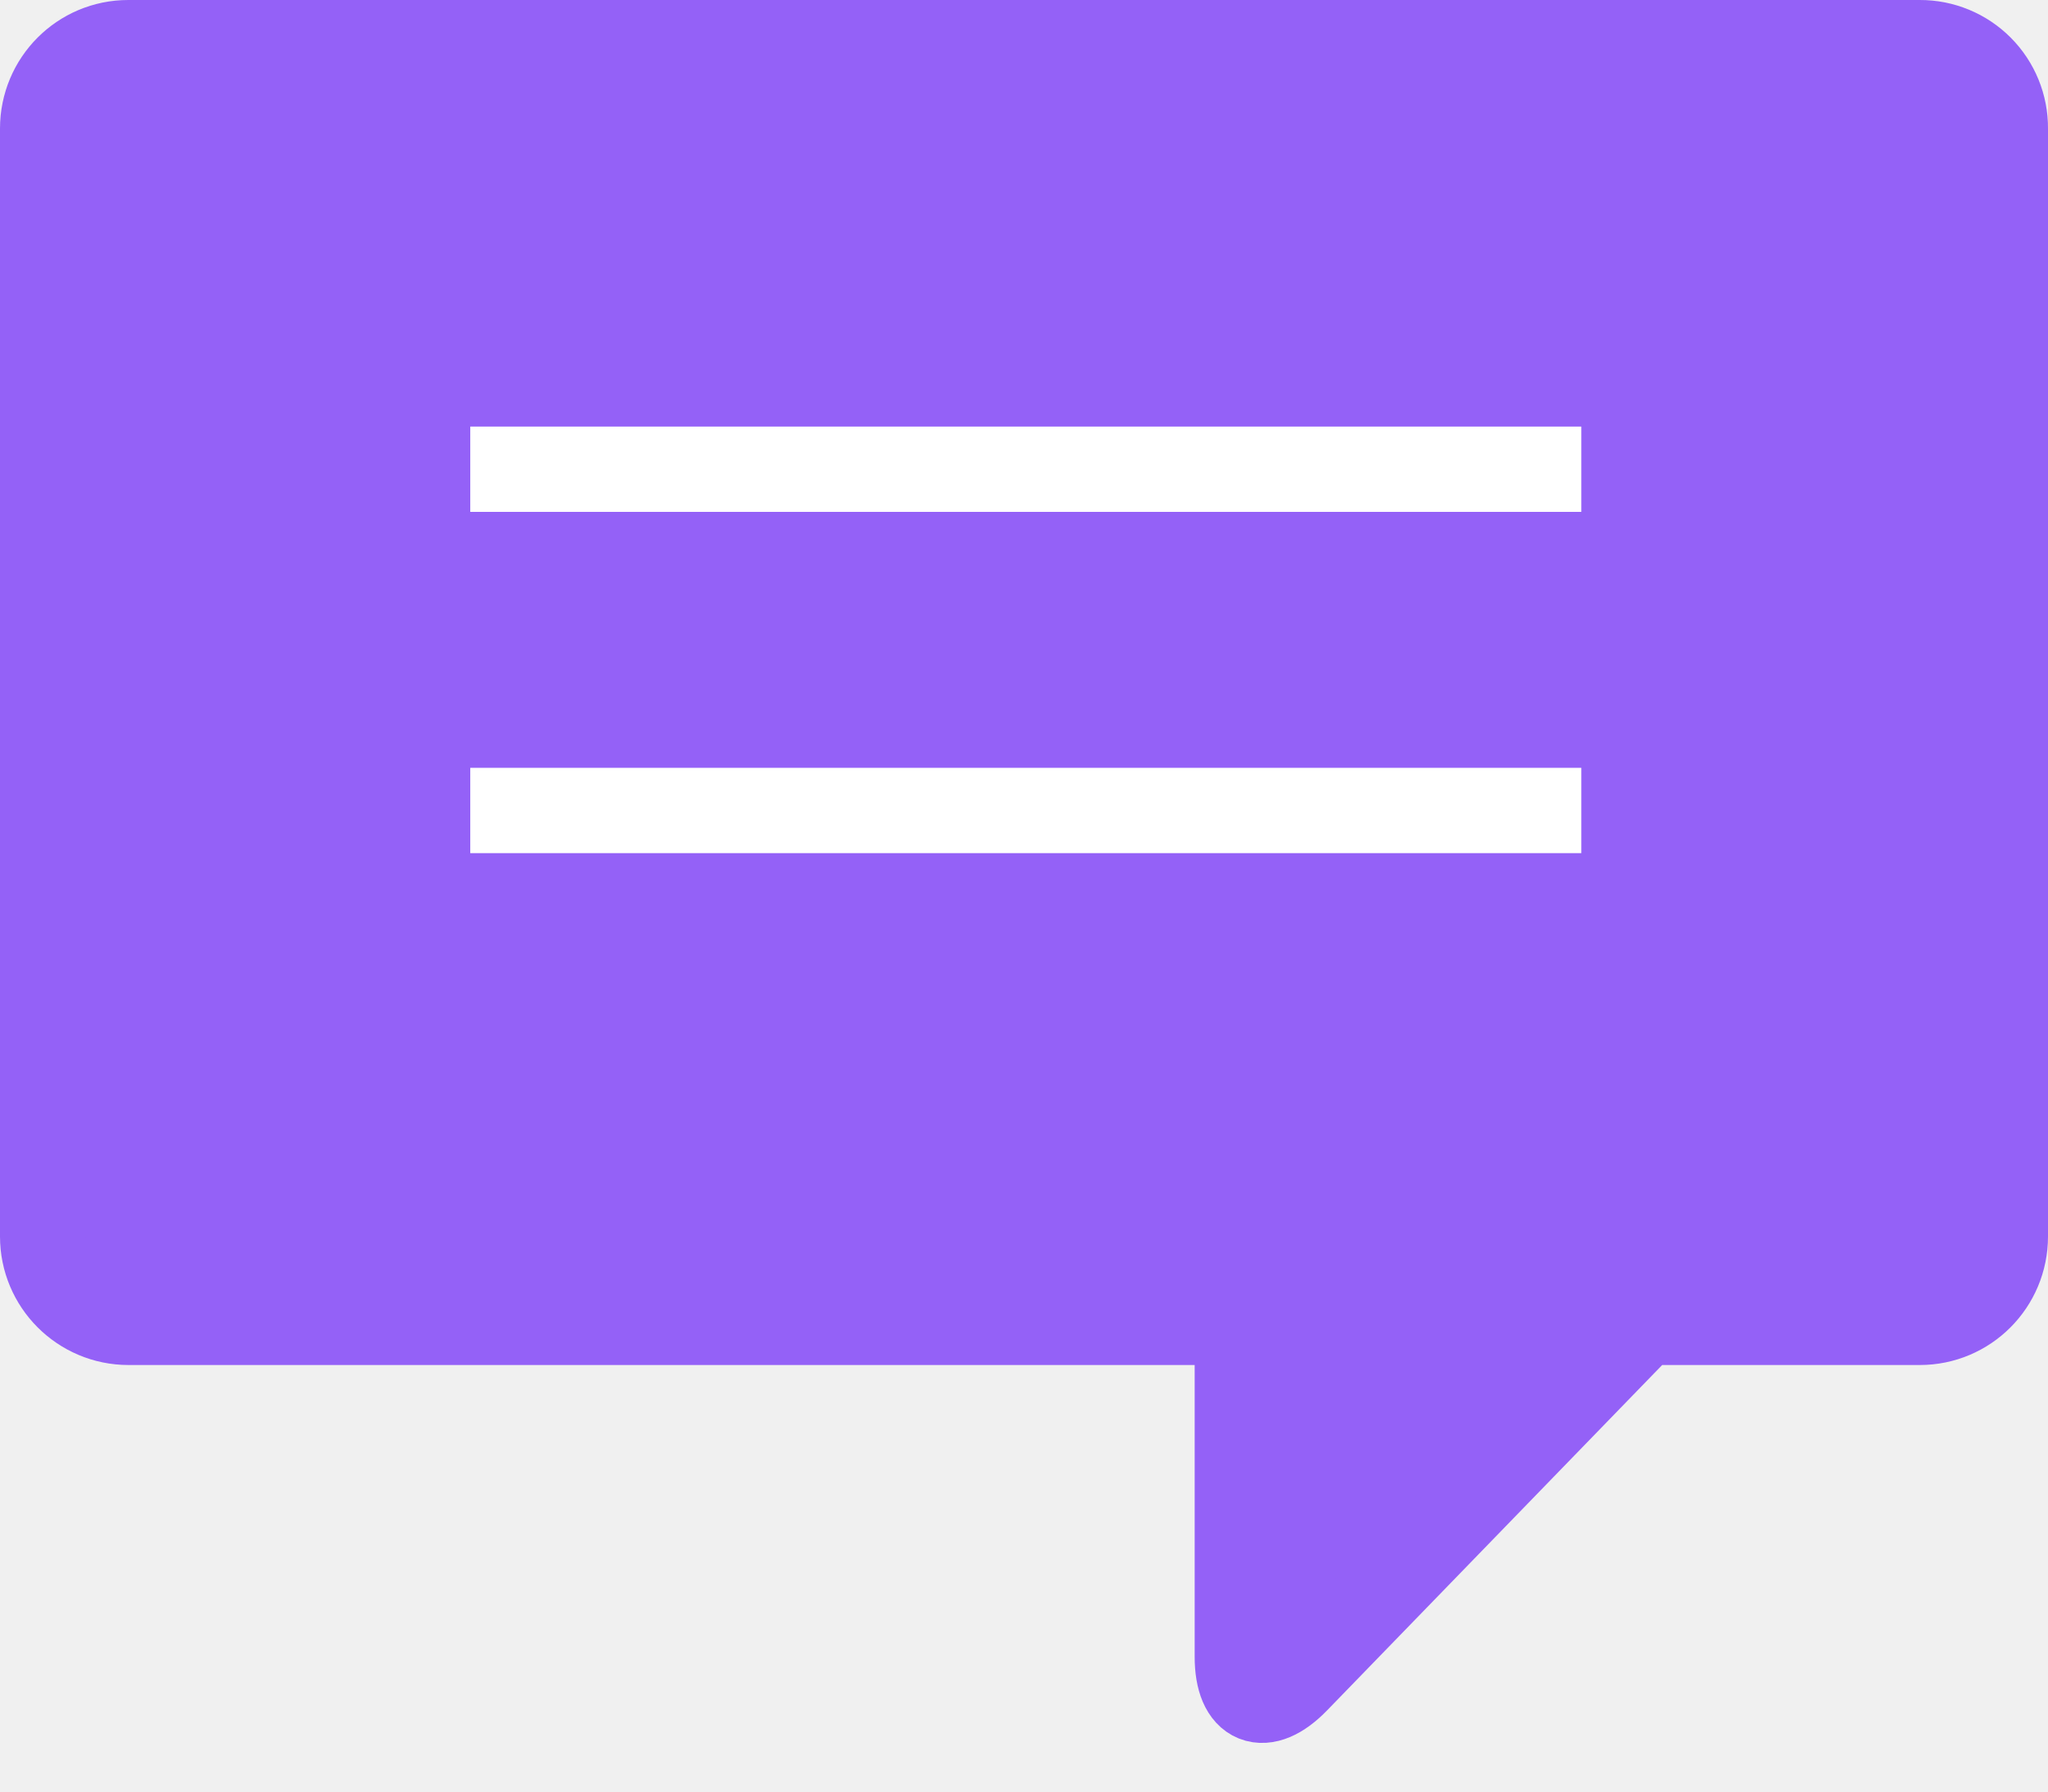
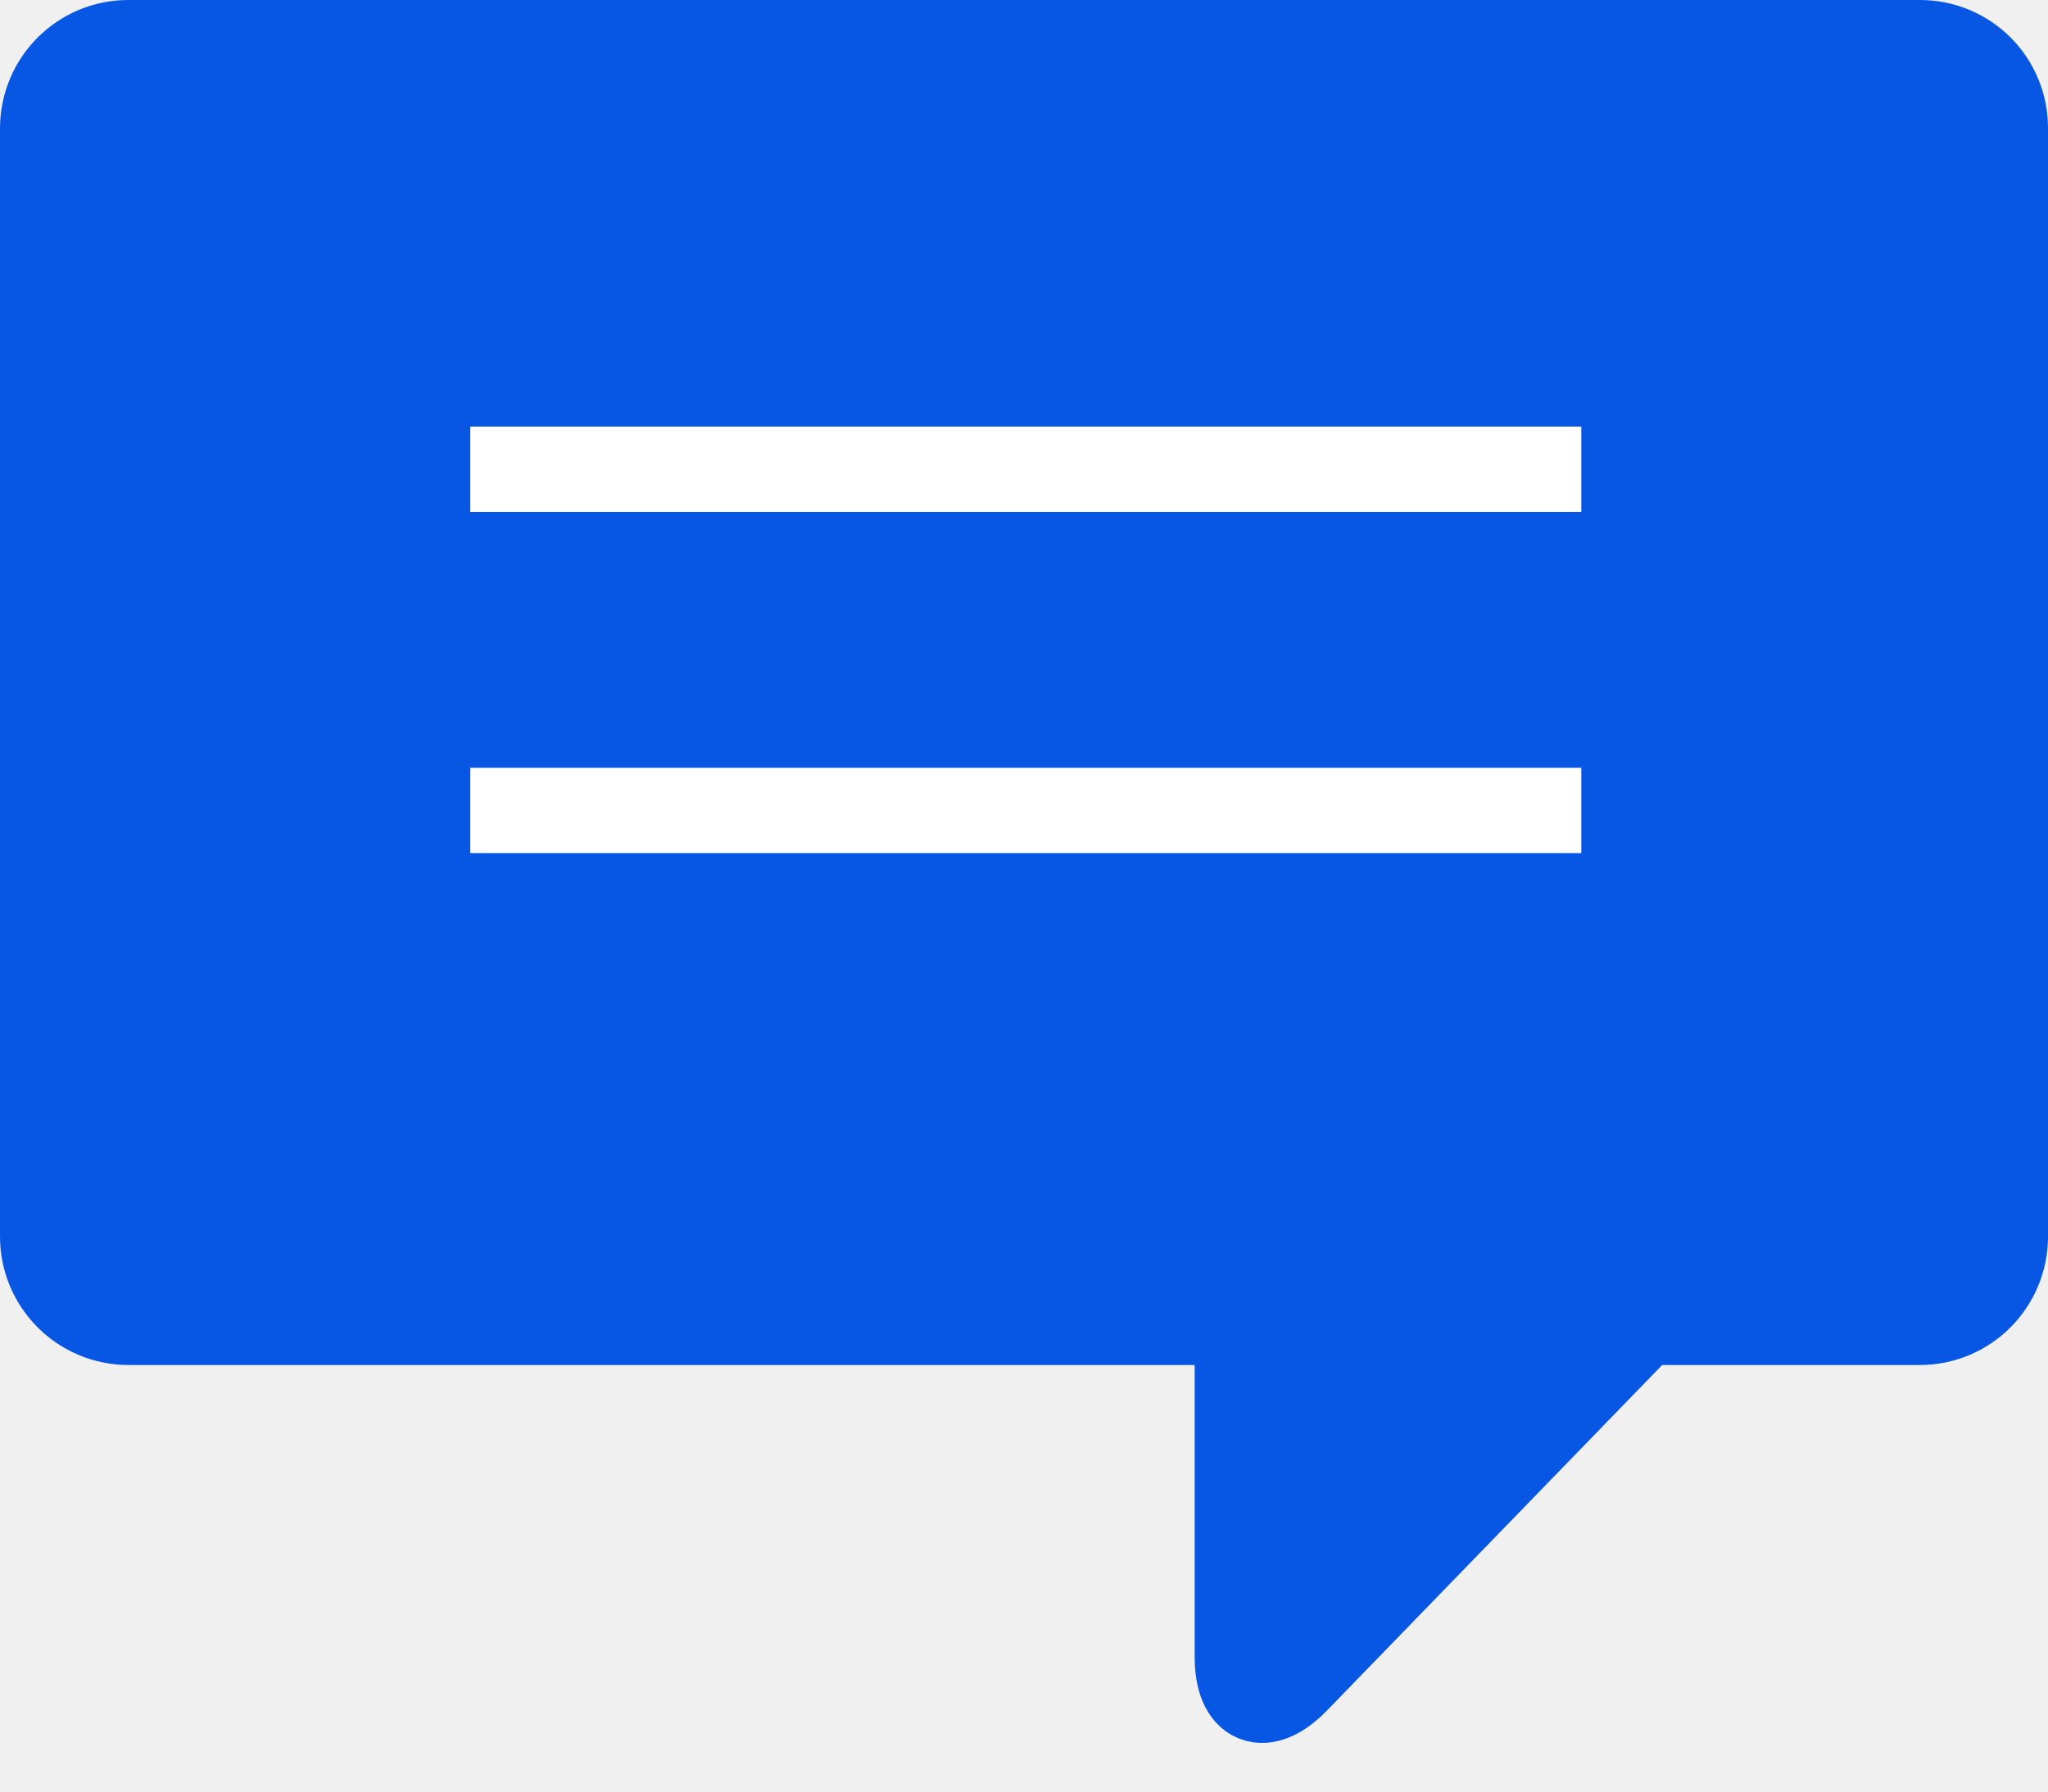
<svg xmlns="http://www.w3.org/2000/svg" width="24" height="21" viewBox="0 0 24 21">
  <g fill="none" fill-rule="evenodd">
    <path d="M0-2h24v24H0z" />
-     <path fill="#9461F7" stroke="#9461F7" d="M19.267 15.5h3.23c.554 0 1.003-.449 1.003-1.007V1.507A.999.999 0 0 0 22.497.5H1.503C.95.5.5.949.5 1.507v12.986c0 .556.45 1.007 1.007 1.007H14.5v3.92c0 .55.313.673.693.28l4.074-4.2z" />
+     <path fill="#0756e4" stroke="#0756e4" d="M19.267 15.5h3.23c.554 0 1.003-.449 1.003-1.007V1.507A.999.999 0 0 0 22.497.5H1.503C.95.5.5.949.5 1.507v12.986c0 .556.45 1.007 1.007 1.007H14.5v3.92c0 .55.313.673.693.28l4.074-4.2z" />
    <path stroke="#FFF" d="M5.511 5.5h13.02M5.511 9.5h13.02" />
  </g>
</svg>
